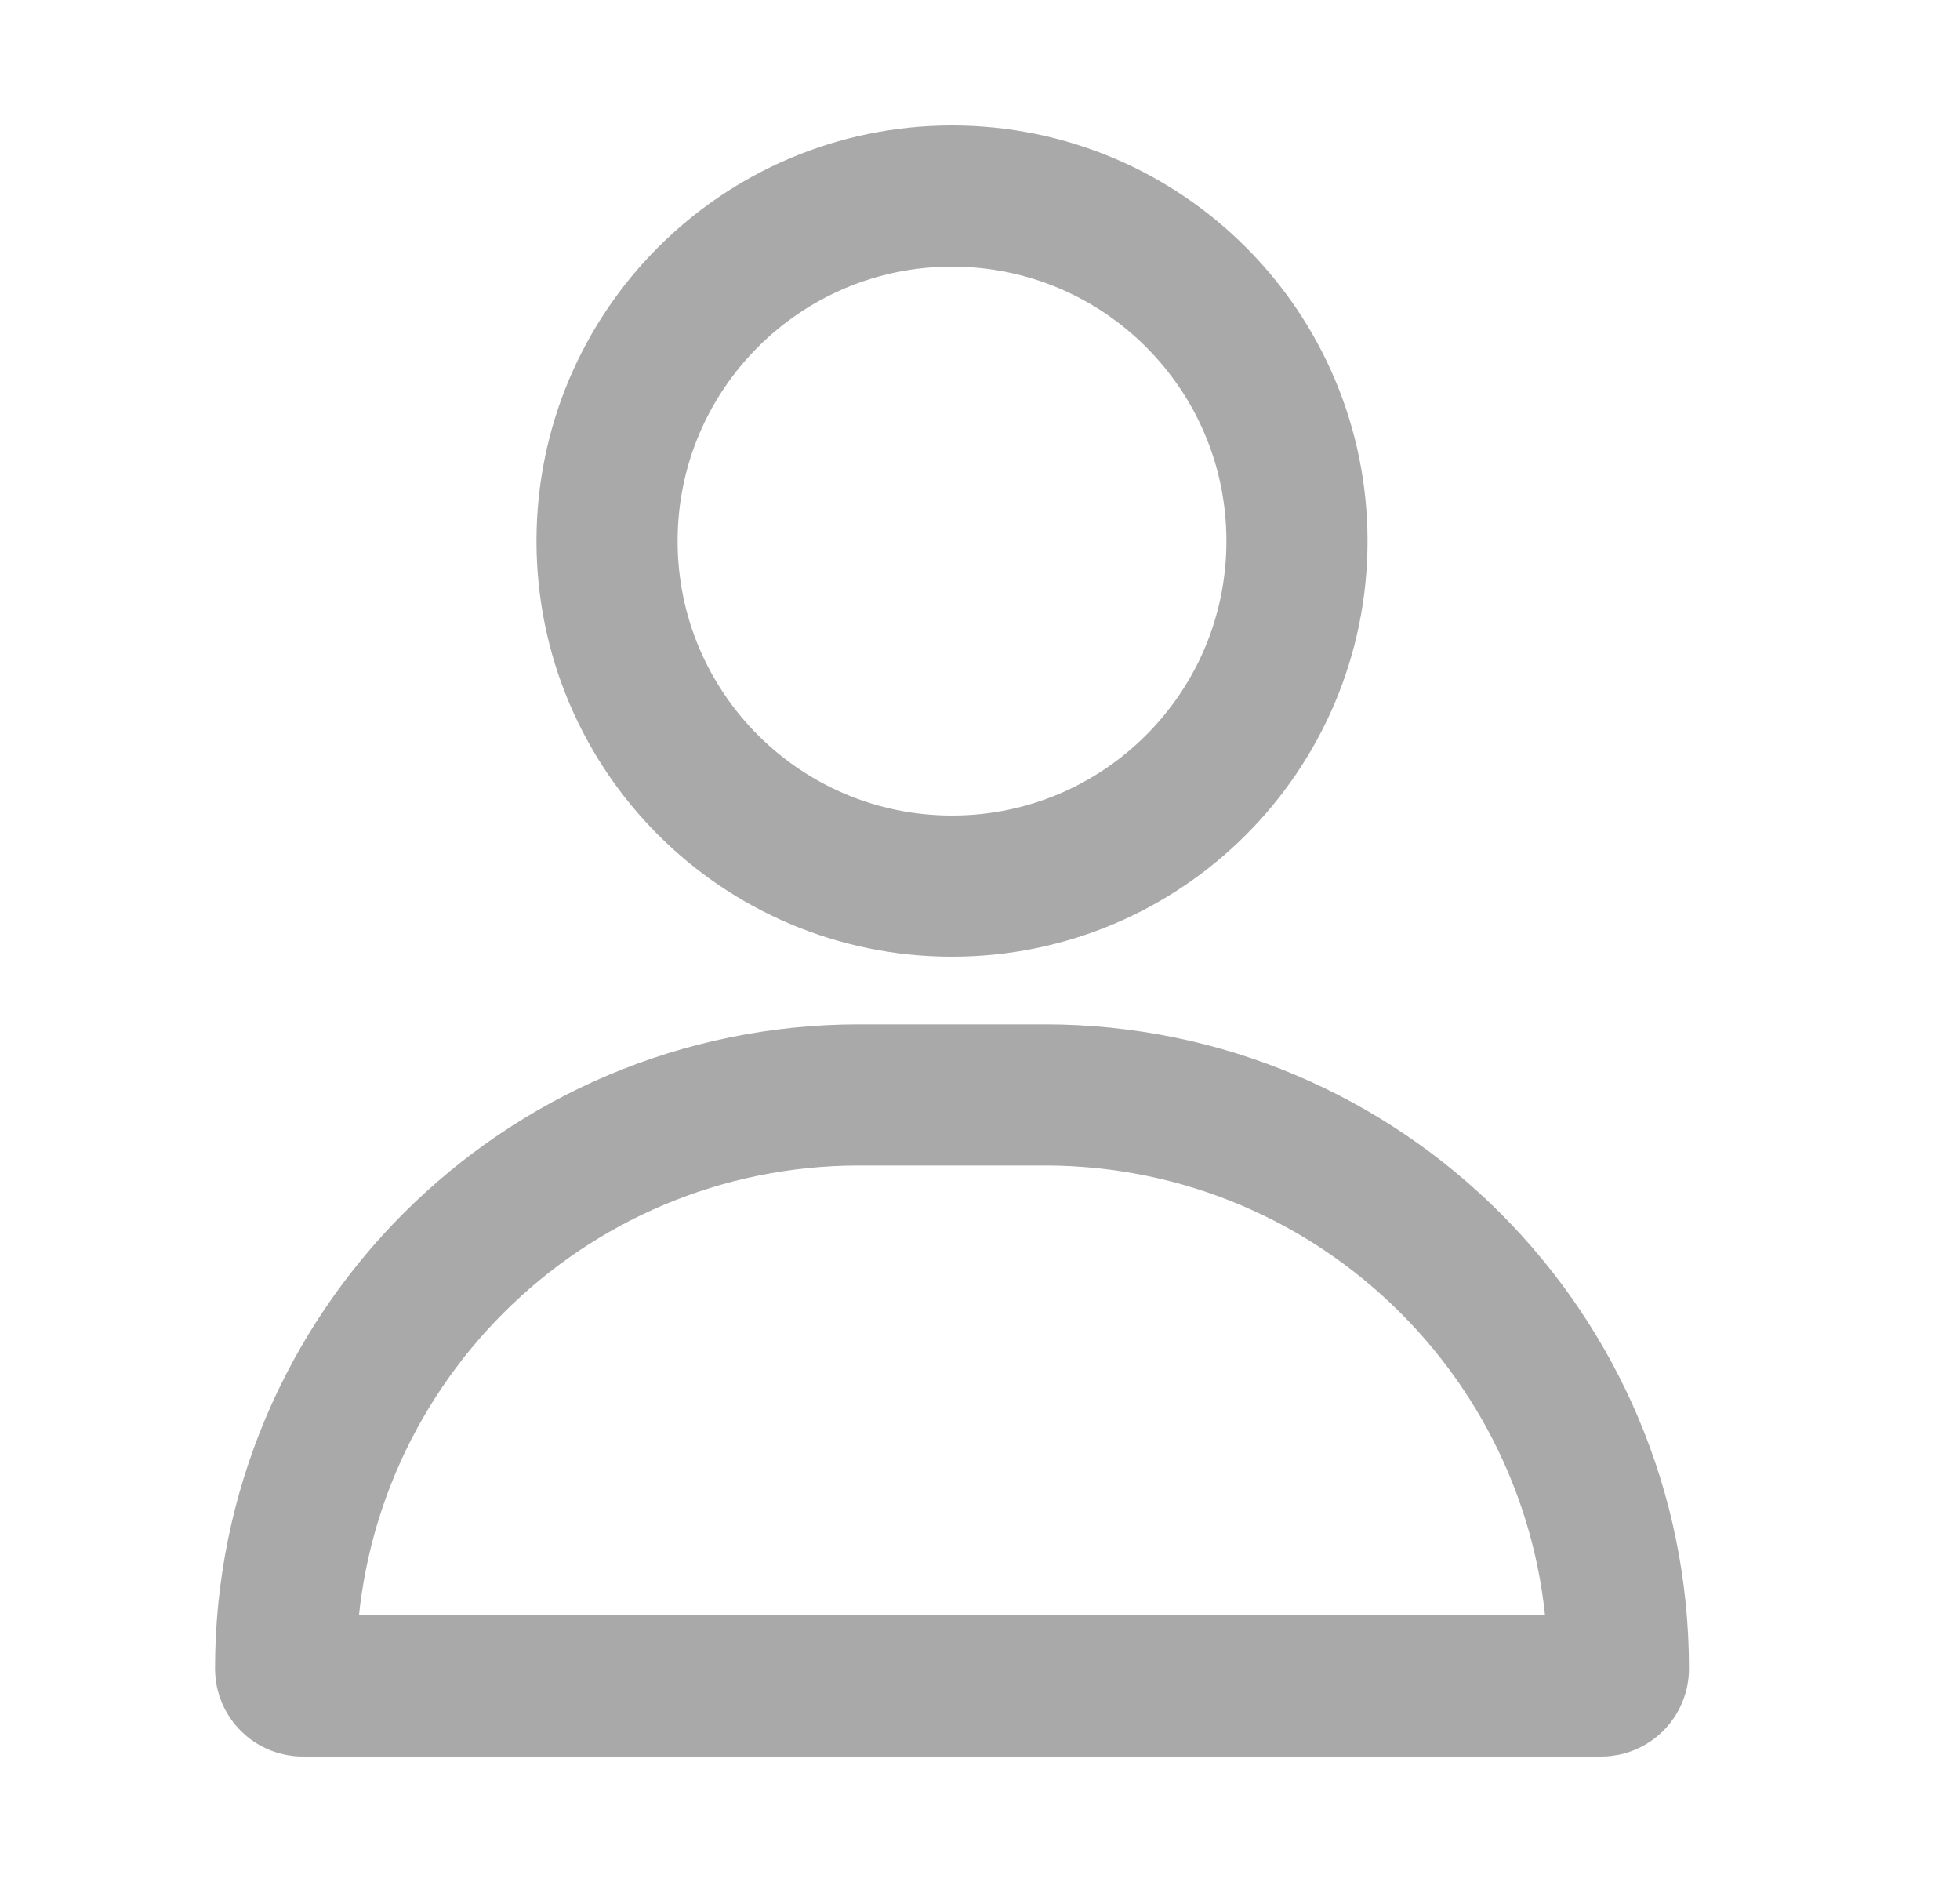
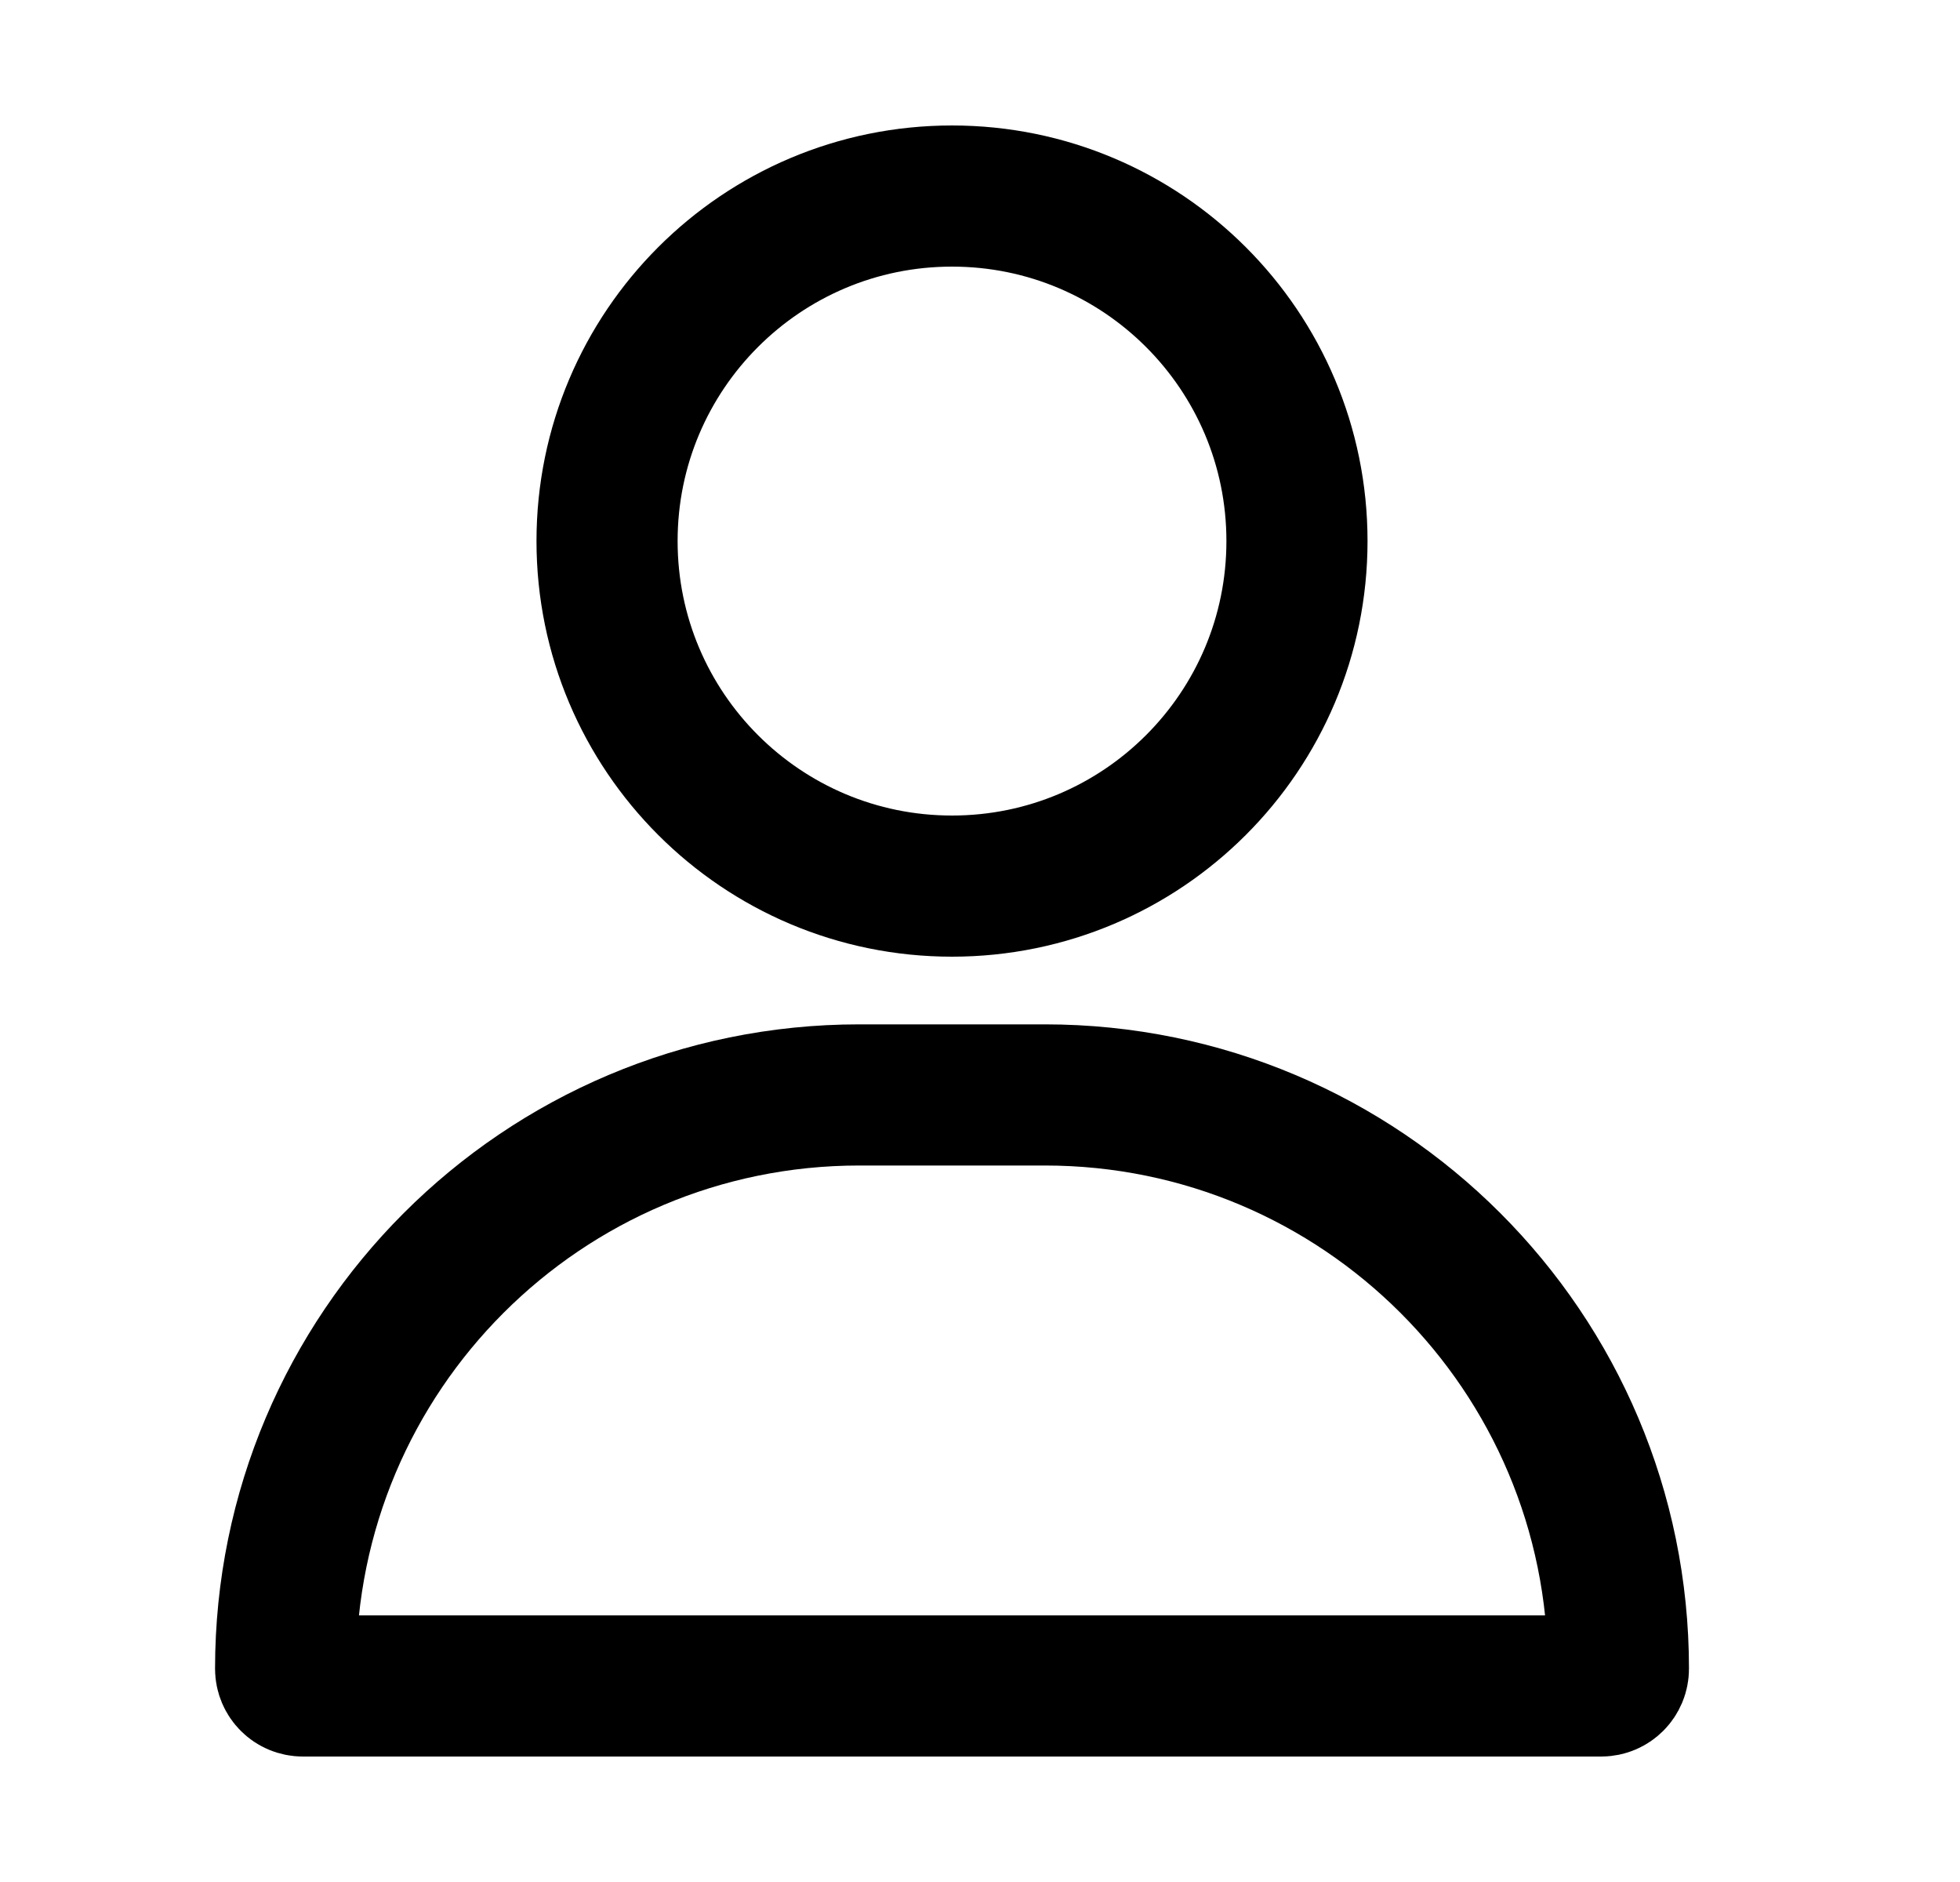
<svg xmlns="http://www.w3.org/2000/svg" width="25" height="24" viewBox="0 0 25 24" fill="none">
-   <path d="M3.643 21.28C3.643 17.239 6.919 13.963 10.96 13.963H13.326C17.367 13.963 20.643 17.239 20.643 21.28V21.28C20.643 21.402 20.545 21.5 20.424 21.5H3.863C3.741 21.5 3.643 21.402 3.643 21.28V21.28Z" stroke="#A9A9A9" stroke-width="1.8" />
-   <circle cx="12.143" cy="6.9" r="4.4" stroke="#A9A9A9" stroke-width="1.8" />
+   <path d="M3.643 21.28C3.643 17.239 6.919 13.963 10.96 13.963H13.326C17.367 13.963 20.643 17.239 20.643 21.28V21.28C20.643 21.402 20.545 21.5 20.424 21.5H3.863C3.741 21.5 3.643 21.402 3.643 21.28V21.28Z" stroke="currentColor" stroke-width="1.8" />
+   <circle cx="12.143" cy="6.9" r="4.4" stroke="currentColor" stroke-width="1.8" />
</svg>
